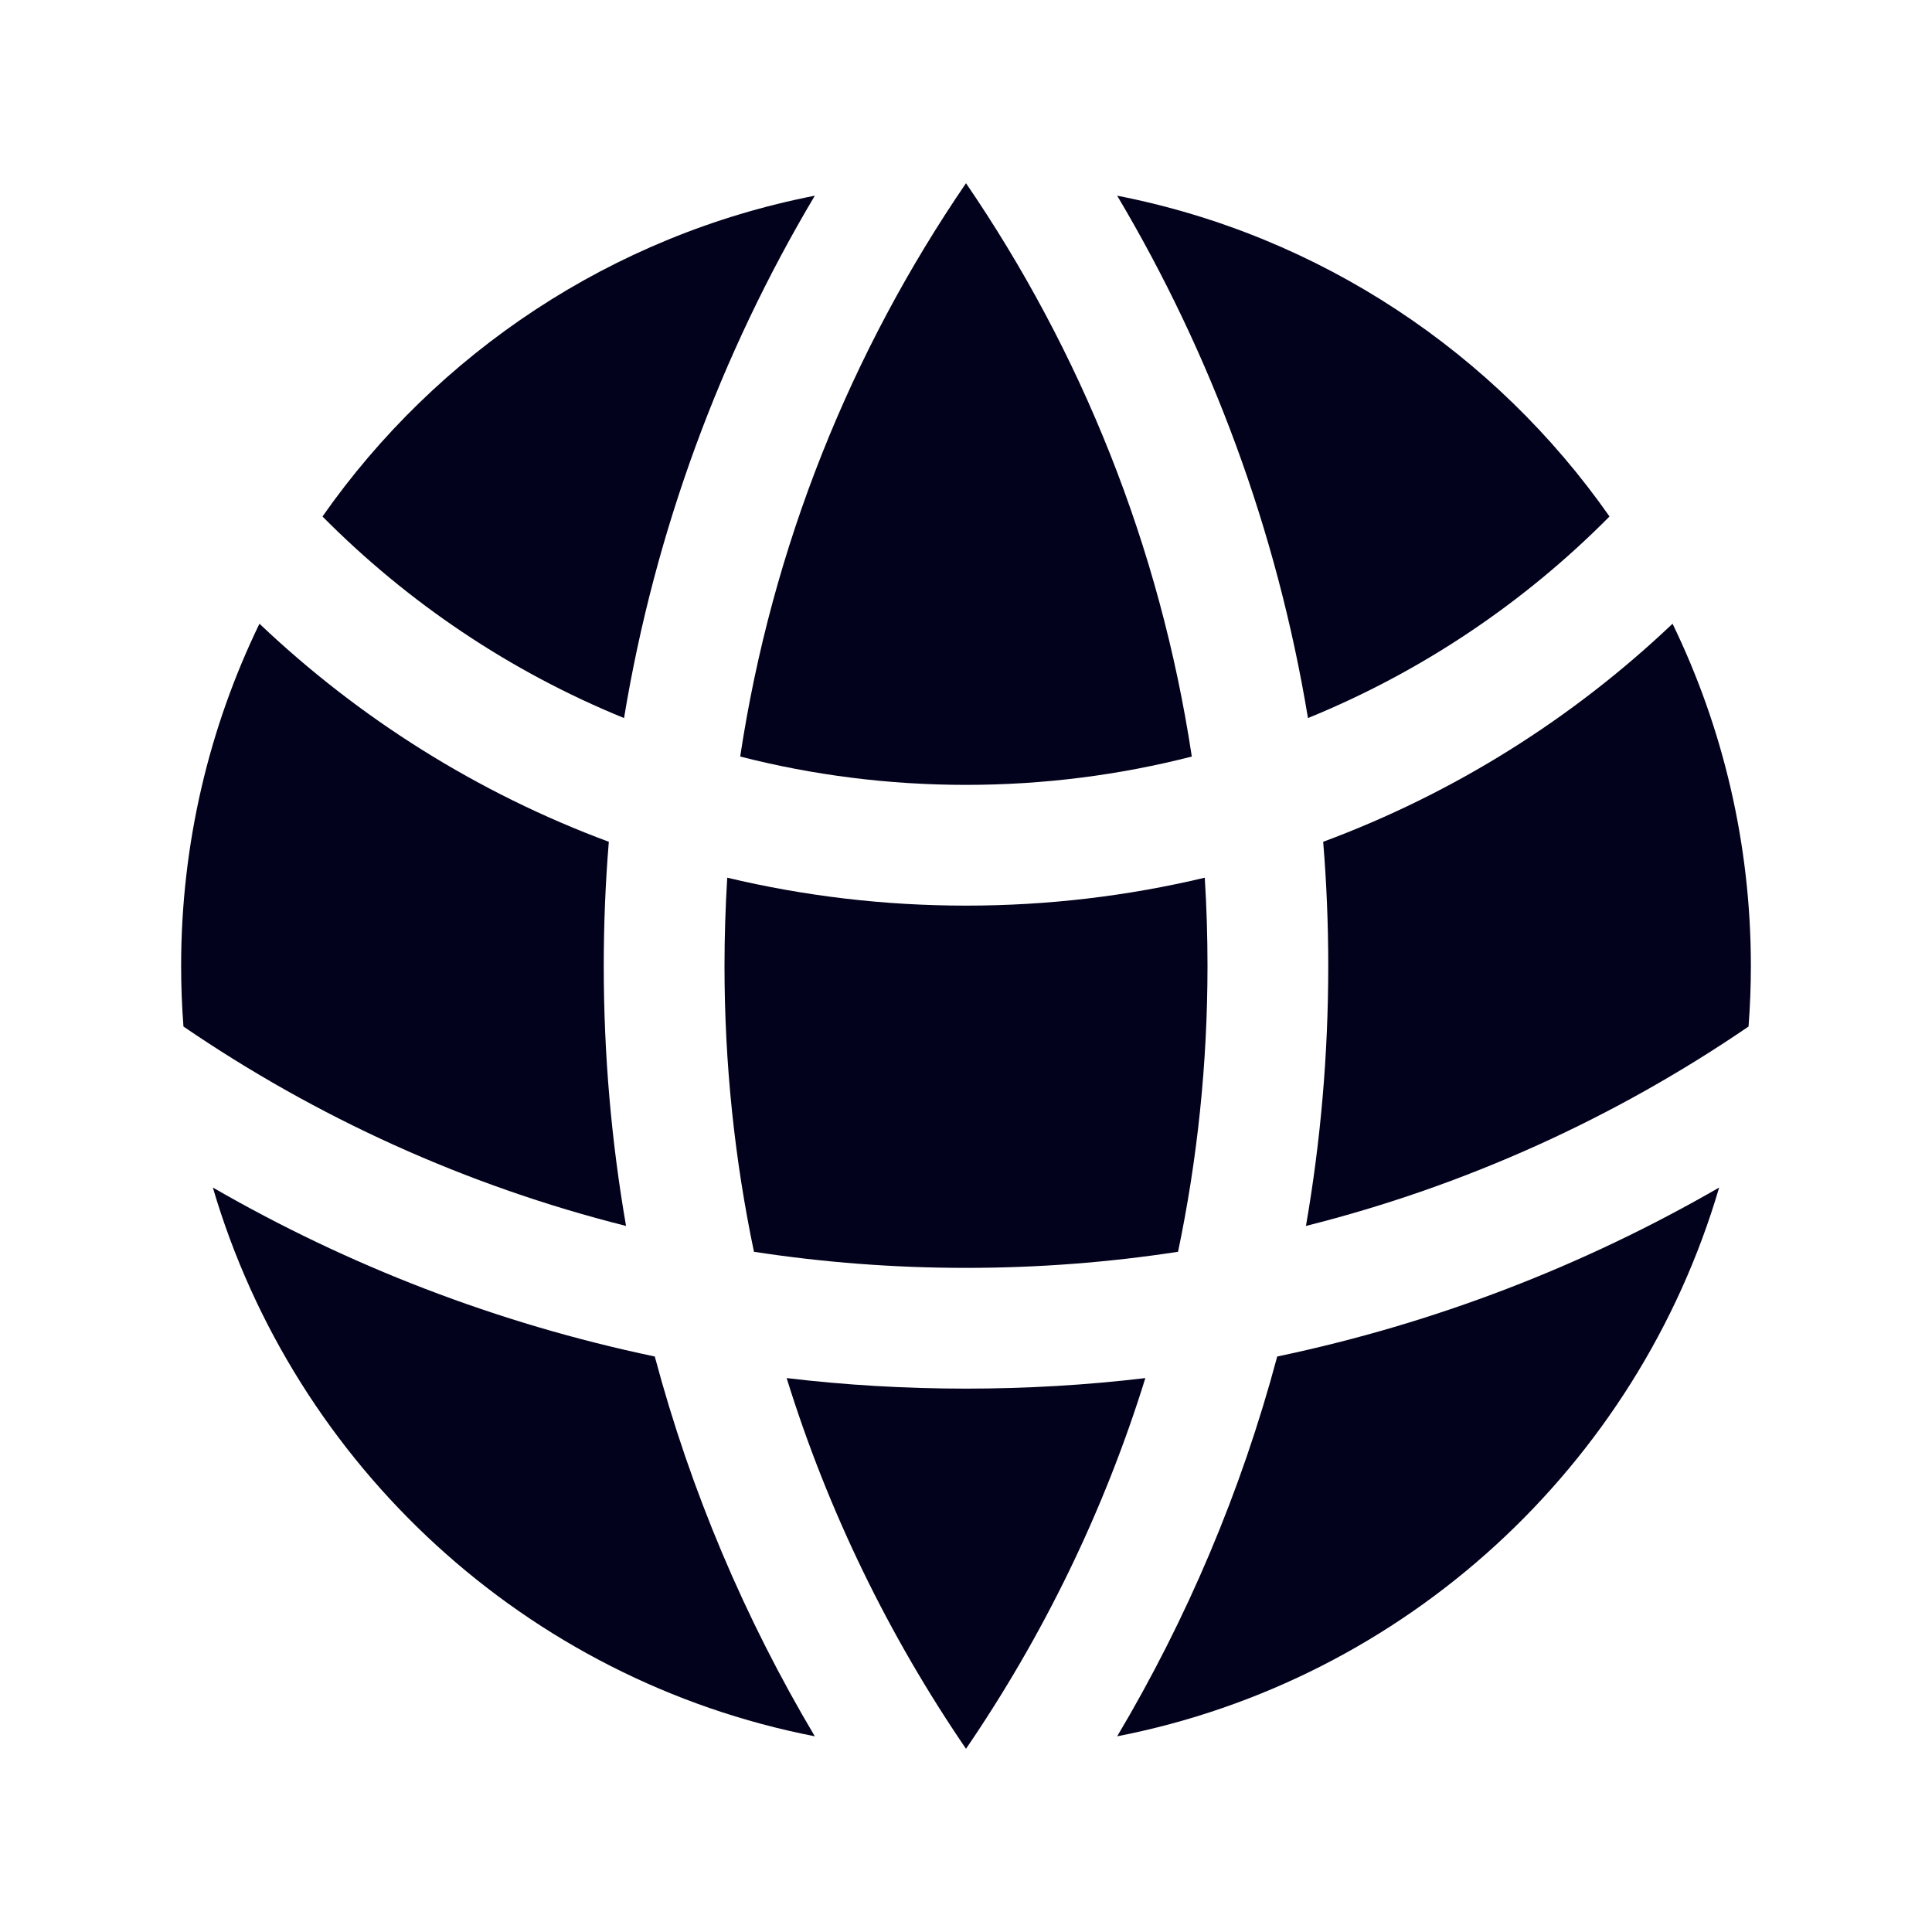
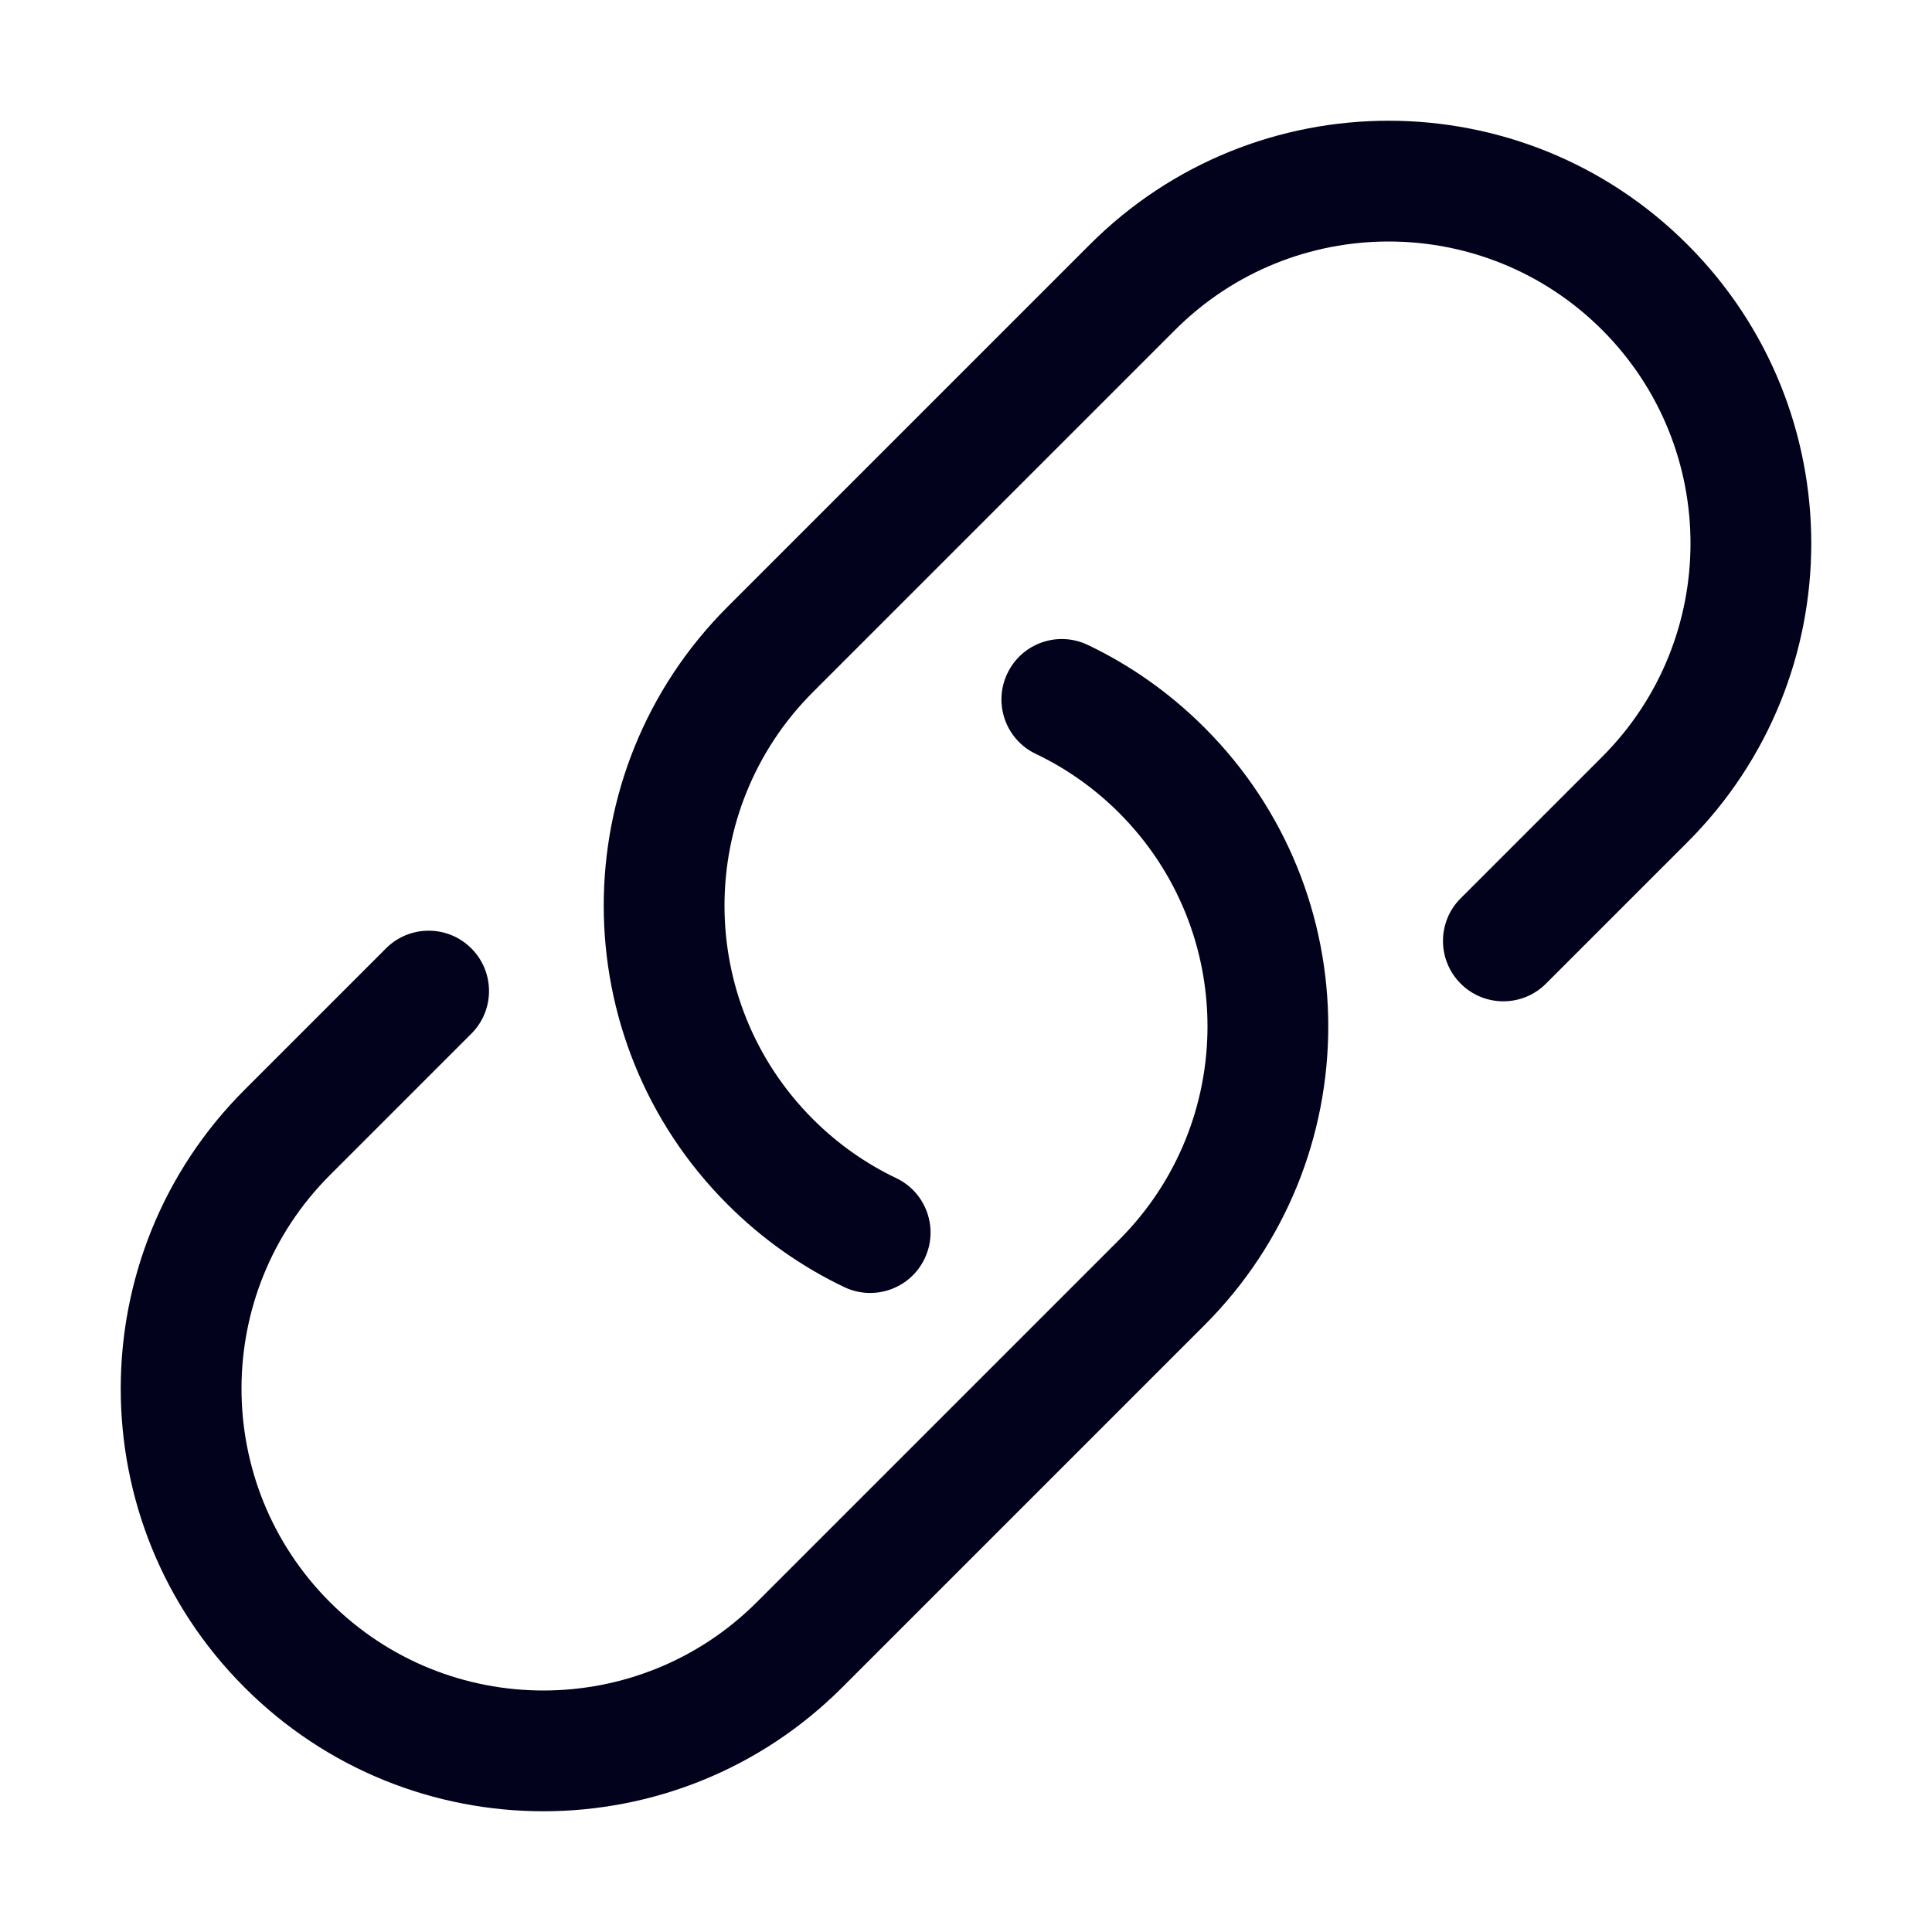
<svg xmlns="http://www.w3.org/2000/svg" width="24" height="24" viewBox="0 0 24 24" fill="none">
-   <path d="M21.721 12.752C21.74 12.504 21.75 12.253 21.75 12C21.75 10.476 21.4 9.033 20.777 7.748C19.54 8.923 18.067 9.852 16.437 10.457C16.479 10.966 16.5 11.48 16.5 12C16.5 13.101 16.405 14.18 16.223 15.229C18.216 14.728 20.072 13.879 21.721 12.752Z" fill="#02021C" />
-   <path d="M14.634 15.55C14.874 14.404 15 13.217 15 12C15 11.632 14.989 11.266 14.966 10.903C14.014 11.13 13.021 11.25 12 11.25C10.979 11.25 9.986 11.13 9.034 10.903C9.012 11.266 9 11.632 9 12C9 13.217 9.126 14.404 9.366 15.55C10.225 15.682 11.104 15.75 12 15.75C12.896 15.75 13.775 15.682 14.634 15.55Z" fill="#02021C" />
-   <path d="M9.772 17.119C10.503 17.206 11.246 17.25 12 17.25C12.754 17.25 13.497 17.206 14.228 17.119C13.714 18.775 12.957 20.323 12 21.724C11.043 20.323 10.286 18.775 9.772 17.119Z" fill="#02021C" />
-   <path d="M7.777 15.229C7.595 14.18 7.5 13.101 7.5 12C7.5 11.48 7.521 10.966 7.563 10.457C5.933 9.852 4.46 8.923 3.223 7.748C2.6 9.033 2.25 10.476 2.25 12C2.25 12.253 2.26 12.504 2.279 12.752C3.928 13.879 5.784 14.728 7.777 15.229Z" fill="#02021C" />
-   <path d="M21.356 14.752C20.34 18.21 17.46 20.871 13.878 21.569C14.744 20.112 15.418 18.528 15.866 16.851C17.826 16.44 19.674 15.723 21.356 14.752Z" fill="#02021C" />
-   <path d="M2.644 14.752C4.326 15.723 6.174 16.44 8.134 16.851C8.581 18.528 9.256 20.112 10.122 21.569C6.54 20.871 3.66 18.21 2.644 14.752Z" fill="#02021C" />
-   <path d="M13.878 2.431C16.399 2.923 18.573 4.386 19.994 6.416C18.935 7.485 17.664 8.343 16.248 8.92C15.862 6.583 15.043 4.391 13.878 2.431Z" fill="#02021C" />
-   <path d="M12 2.276C13.429 4.366 14.41 6.785 14.805 9.398C13.908 9.628 12.968 9.75 12 9.75C11.032 9.75 10.092 9.628 9.195 9.398C9.59 6.785 10.571 4.366 12 2.276Z" fill="#02021C" />
-   <path d="M10.122 2.431C8.956 4.391 8.138 6.583 7.752 8.92C6.336 8.343 5.065 7.485 4.006 6.416C5.427 4.386 7.601 2.923 10.122 2.431Z" fill="#02021C" />
+   <path fill-rule="evenodd" clip-rule="evenodd" d="M19.902 4.098C18.437 2.634 16.063 2.634 14.598 4.098L10.098 8.598C8.634 10.063 8.634 12.437 10.098 13.902C10.409 14.213 10.76 14.457 11.133 14.635C11.507 14.813 11.665 15.261 11.486 15.635C11.308 16.009 10.86 16.167 10.486 15.988C9.962 15.738 9.471 15.395 9.038 14.962C6.987 12.912 6.987 9.588 9.038 7.538L13.538 3.038C15.588 0.987 18.912 0.987 20.962 3.038C23.013 5.088 23.013 8.412 20.962 10.462L19.205 12.219C18.912 12.512 18.438 12.512 18.145 12.219C17.852 11.926 17.852 11.451 18.145 11.159L19.902 9.402C21.366 7.937 21.366 5.563 19.902 4.098ZM12.514 8.365C12.692 7.991 13.14 7.833 13.514 8.012C14.038 8.262 14.529 8.605 14.962 9.038C17.013 11.088 17.013 14.412 14.962 16.462L10.462 20.962C8.412 23.013 5.088 23.013 3.038 20.962C0.987 18.912 0.987 15.588 3.038 13.538L4.795 11.781C5.088 11.488 5.562 11.488 5.855 11.781C6.148 12.074 6.148 12.549 5.855 12.841L4.098 14.598C2.634 16.063 2.634 18.437 4.098 19.902C5.563 21.366 7.937 21.366 9.402 19.902L13.902 15.402C15.366 13.937 15.366 11.563 13.902 10.098C13.591 9.787 13.24 9.543 12.867 9.365C12.493 9.187 12.335 8.739 12.514 8.365Z" fill="#02021C" />
</svg>
